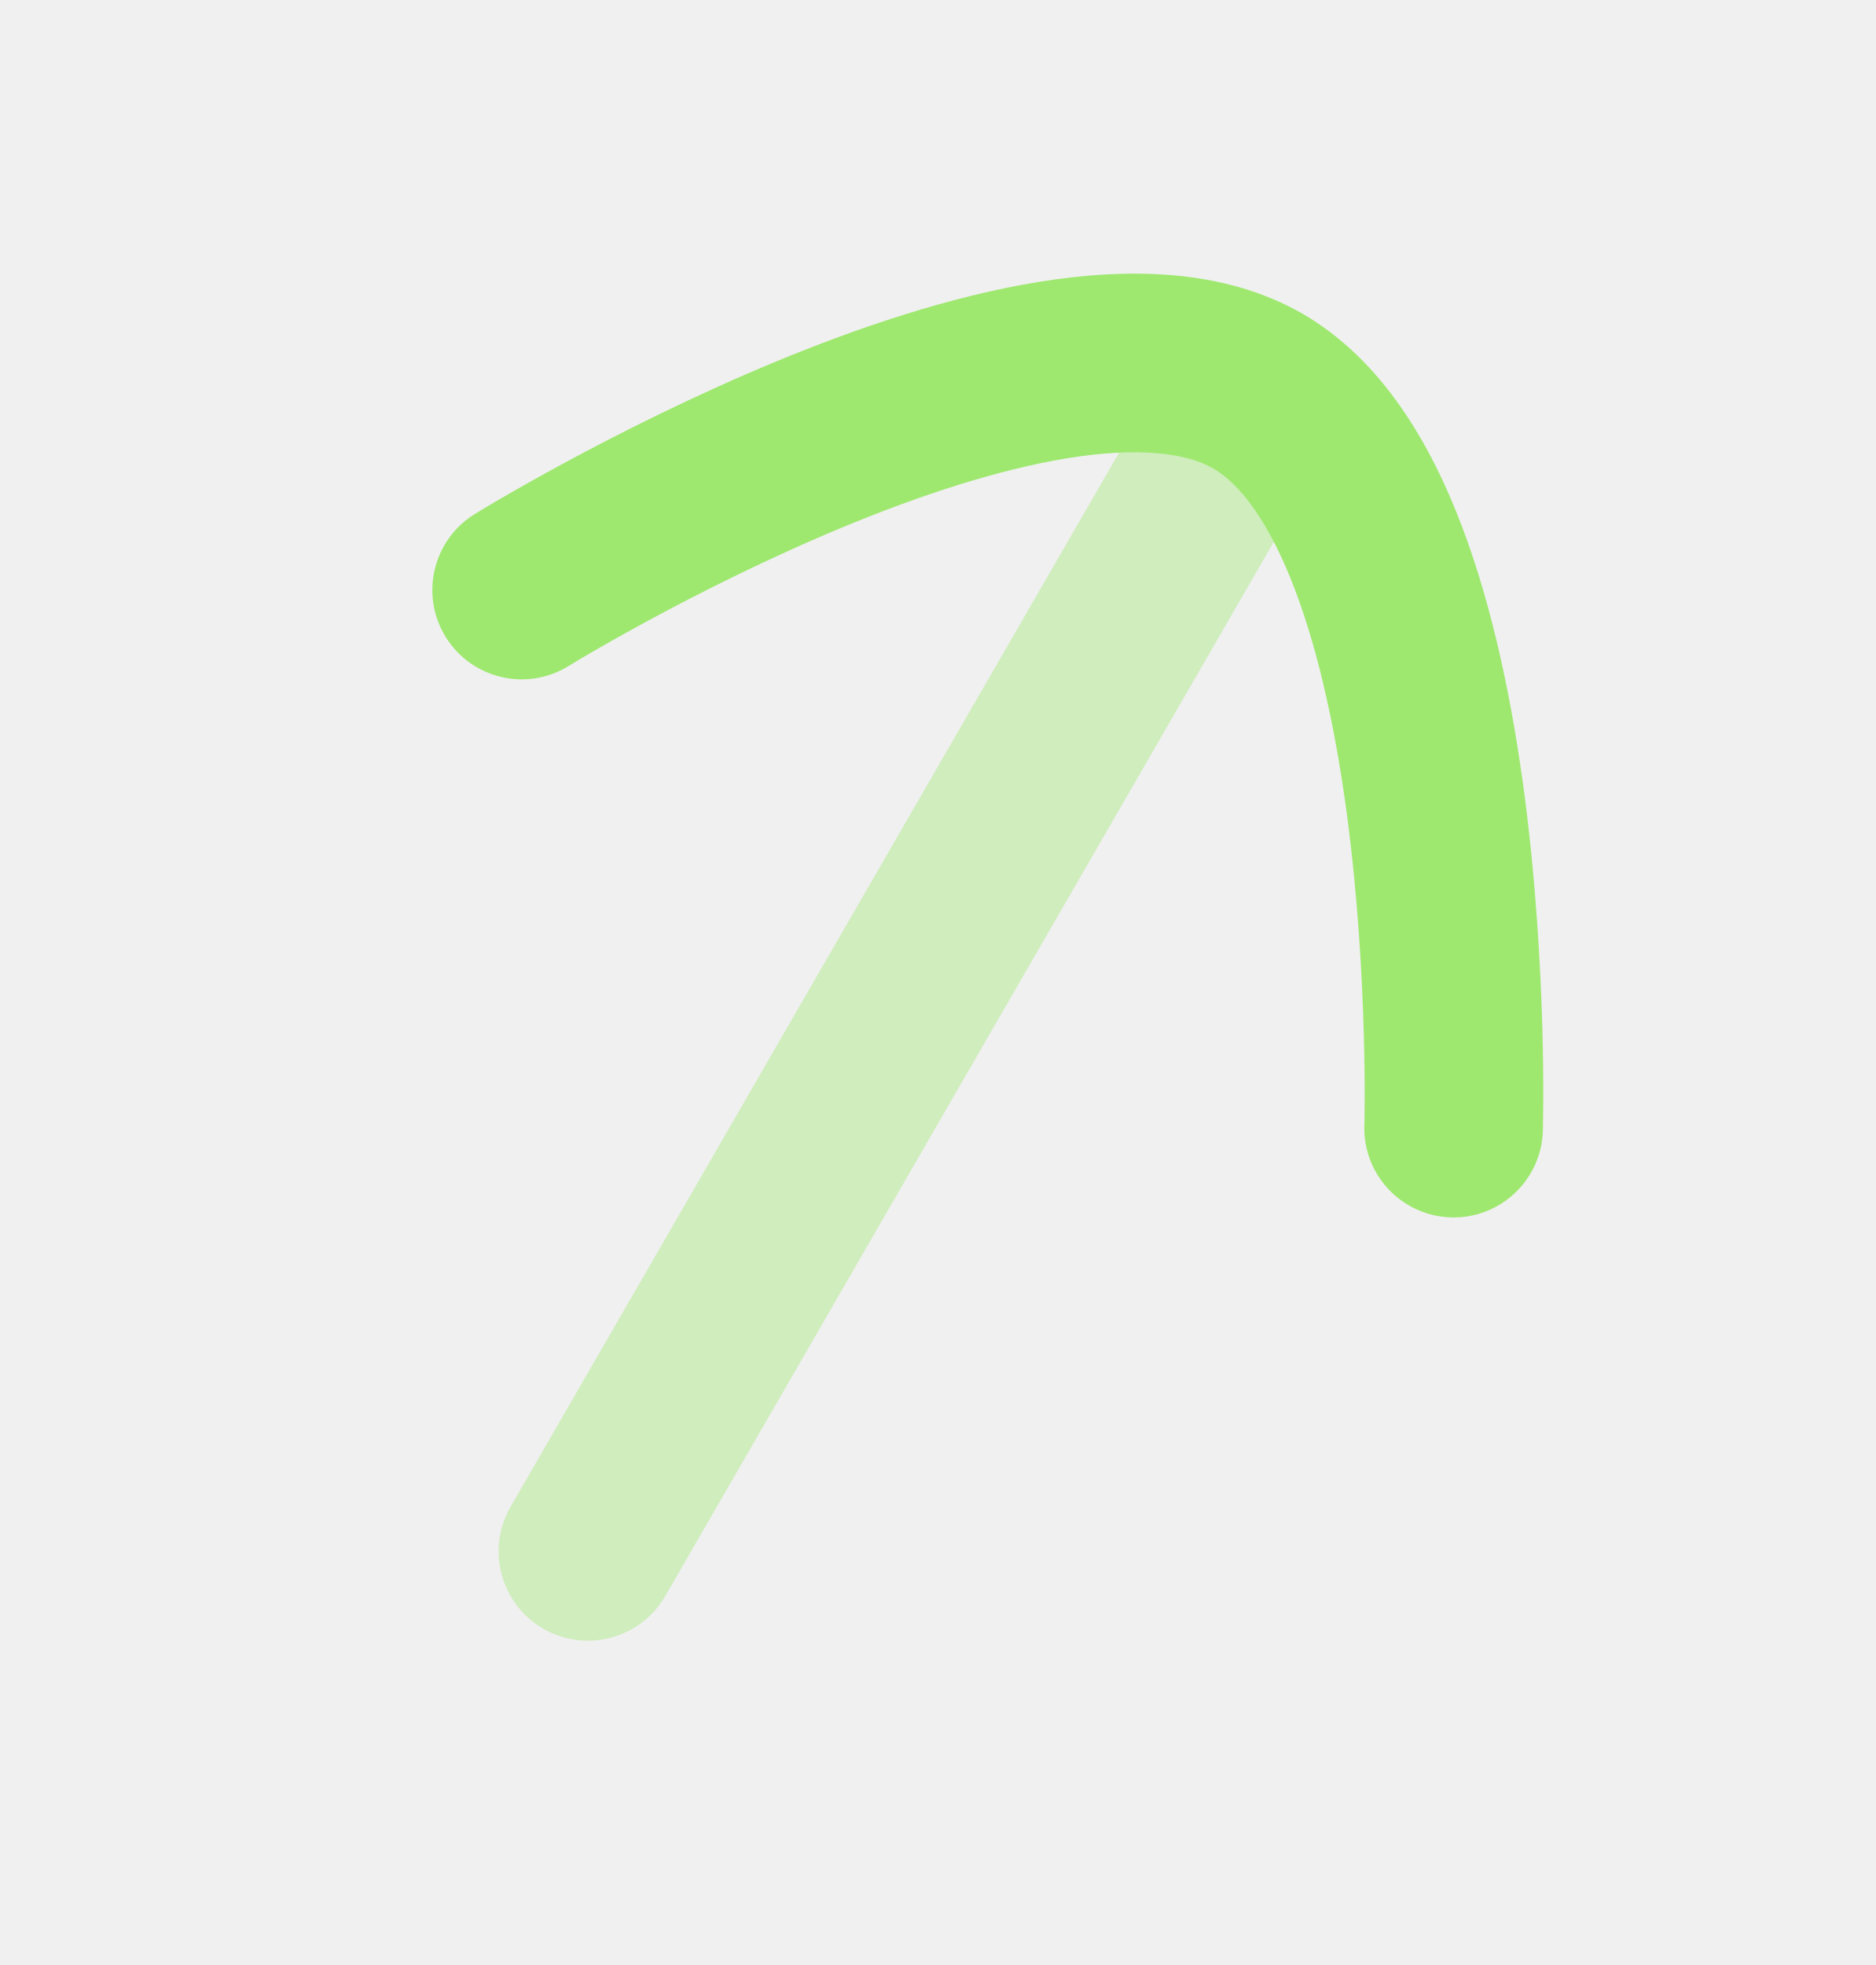
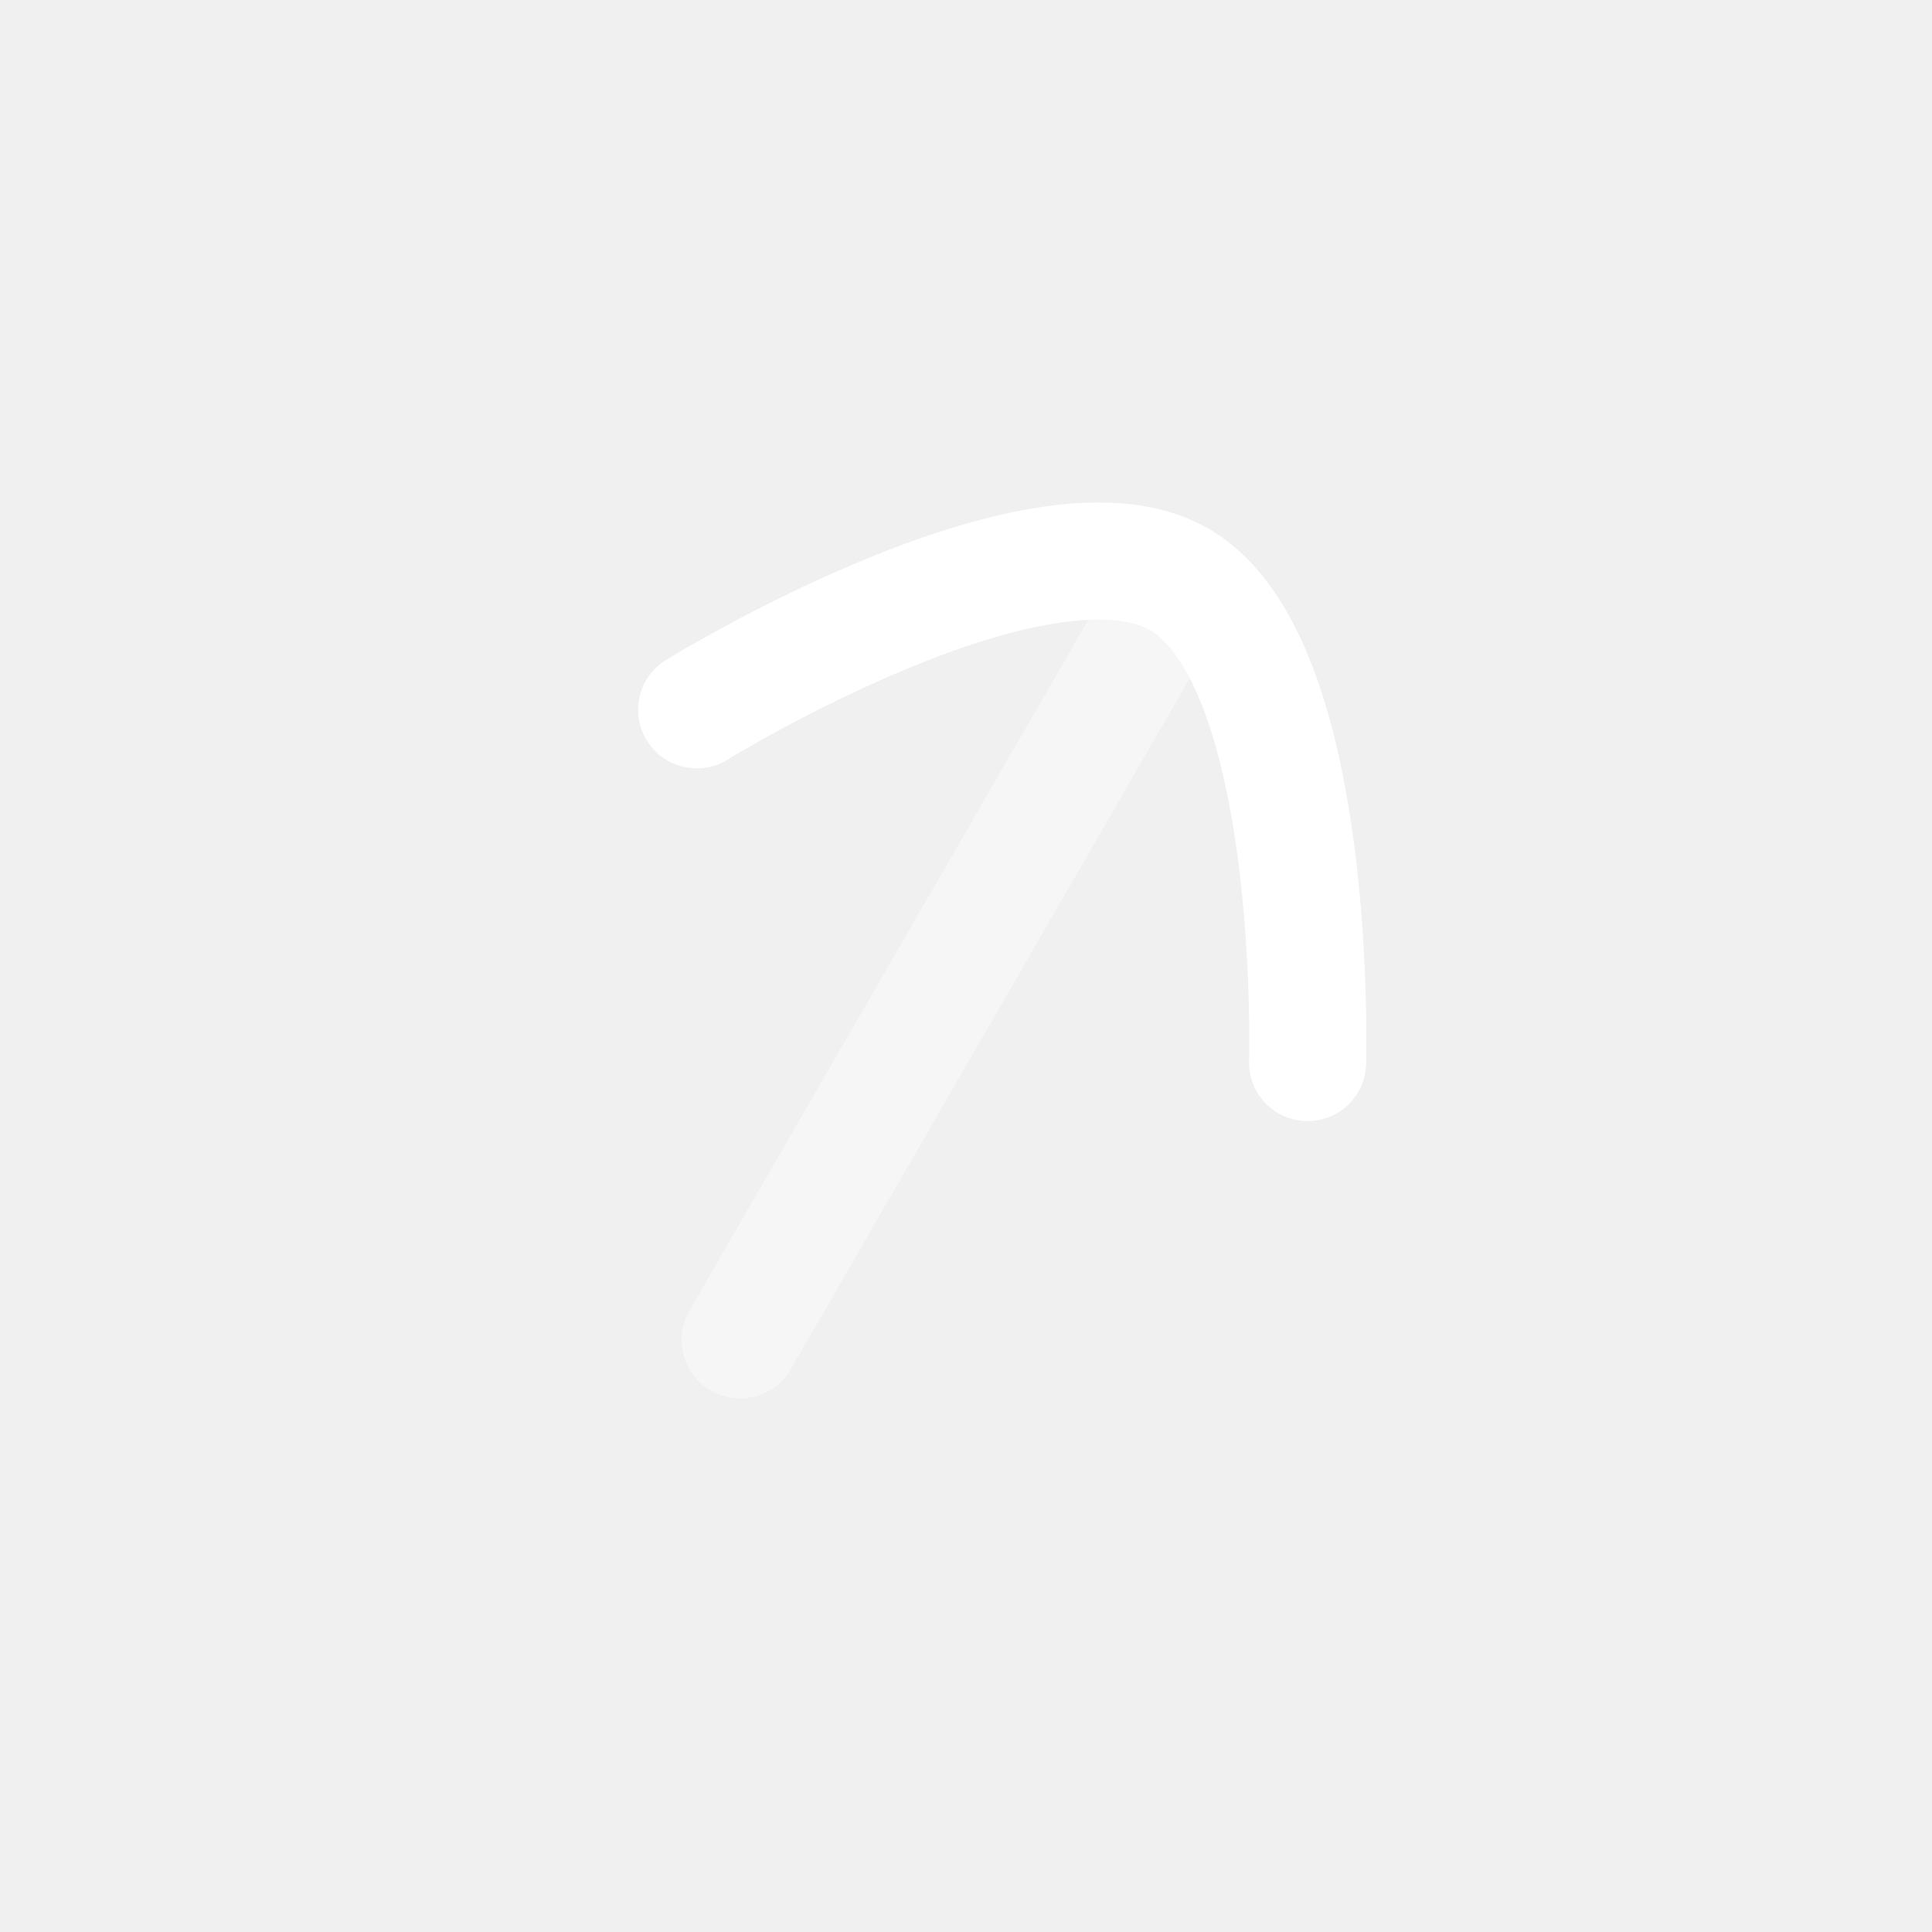
- <svg xmlns="http://www.w3.org/2000/svg" width="21" height="22" viewBox="0 0 21 22" fill="none">
-   <path opacity="0.4" fill-rule="evenodd" clip-rule="evenodd" d="M6.083 18.235C6.562 18.511 7.173 18.347 7.449 17.869L14.949 4.878C15.226 4.4 15.062 3.788 14.583 3.512C14.105 3.236 13.493 3.4 13.217 3.878L5.717 16.869C5.441 17.347 5.605 17.959 6.083 18.235Z" fill="#9FE870" />
-   <path d="M17.276 12.659C17.259 13.211 16.799 13.646 16.247 13.63C15.873 13.619 15.553 13.404 15.39 13.095C15.313 12.947 15.271 12.779 15.276 12.601L15.276 12.599L15.277 12.587L15.278 12.535C15.278 12.489 15.28 12.418 15.28 12.328C15.281 12.147 15.279 11.884 15.27 11.563C15.252 10.919 15.204 10.054 15.086 9.153C14.966 8.245 14.78 7.342 14.501 6.605C14.211 5.84 13.882 5.417 13.585 5.245C13.287 5.073 12.755 5 11.947 5.131C11.17 5.258 10.294 5.548 9.448 5.898C8.608 6.246 7.835 6.637 7.268 6.943C6.986 7.096 6.757 7.226 6.601 7.317C6.522 7.363 6.443 7.409 6.366 7.457C5.896 7.747 5.28 7.601 4.99 7.131C4.7 6.661 4.846 6.044 5.316 5.755C5.408 5.698 5.501 5.644 5.594 5.589C5.766 5.489 6.013 5.348 6.317 5.184C6.922 4.857 7.761 4.432 8.683 4.05C9.598 3.671 10.634 3.318 11.626 3.157C12.589 3 13.686 2.994 14.585 3.513C15.483 4.032 16.026 4.985 16.371 5.897C16.727 6.837 16.939 7.91 17.069 8.892C17.199 9.881 17.25 10.82 17.27 11.507C17.279 11.852 17.281 12.137 17.28 12.336C17.279 12.437 17.278 12.515 17.277 12.57L17.276 12.634L17.276 12.652L17.276 12.657L17.276 12.659Z" fill="#9FE870" />
+ <svg xmlns="http://www.w3.org/2000/svg" width="33" height="33" viewBox="0 0 33 33" fill="none">
+   <path opacity="0.4" fill-rule="evenodd" clip-rule="evenodd" d="M12.142 23.753C12.62 24.03 13.232 23.866 13.508 23.387L21.008 10.397C21.284 9.919 21.12 9.307 20.642 9.031C20.164 8.755 19.552 8.919 19.276 9.397L11.776 22.387C11.5 22.866 11.664 23.477 12.142 23.753Z" fill="white" />
+   <path d="M23.334 18.178C23.318 18.73 22.858 19.165 22.305 19.148C21.932 19.137 21.612 18.923 21.449 18.613C21.372 18.466 21.33 18.298 21.335 18.12L21.335 18.117L21.335 18.106L21.337 18.054C21.337 18.007 21.338 17.937 21.339 17.847C21.34 17.665 21.338 17.402 21.329 17.082C21.311 16.438 21.263 15.572 21.145 14.672C21.025 13.764 20.839 12.861 20.56 12.124C20.27 11.359 19.941 10.936 19.644 10.764C19.346 10.592 18.814 10.518 18.006 10.65C17.229 10.776 16.353 11.066 15.507 11.417C14.667 11.764 13.893 12.156 13.327 12.462C13.045 12.614 12.816 12.745 12.66 12.836C12.581 12.882 12.502 12.928 12.425 12.976C11.955 13.265 11.339 13.119 11.049 12.649C10.759 12.179 10.905 11.563 11.375 11.273C11.467 11.217 11.559 11.162 11.652 11.108C11.825 11.008 12.072 10.867 12.376 10.703C12.981 10.375 13.819 9.951 14.742 9.569C15.657 9.19 16.693 8.837 17.685 8.676C18.648 8.519 19.745 8.513 20.644 9.032C21.542 9.551 22.085 10.504 22.43 11.415C22.786 12.355 22.998 13.429 23.128 14.411C23.258 15.4 23.309 16.338 23.328 17.026C23.338 17.371 23.34 17.655 23.339 17.855C23.338 17.955 23.337 18.034 23.336 18.089L23.335 18.153L23.334 18.17L23.334 18.175L23.334 18.178Z" fill="white" />
</svg>
